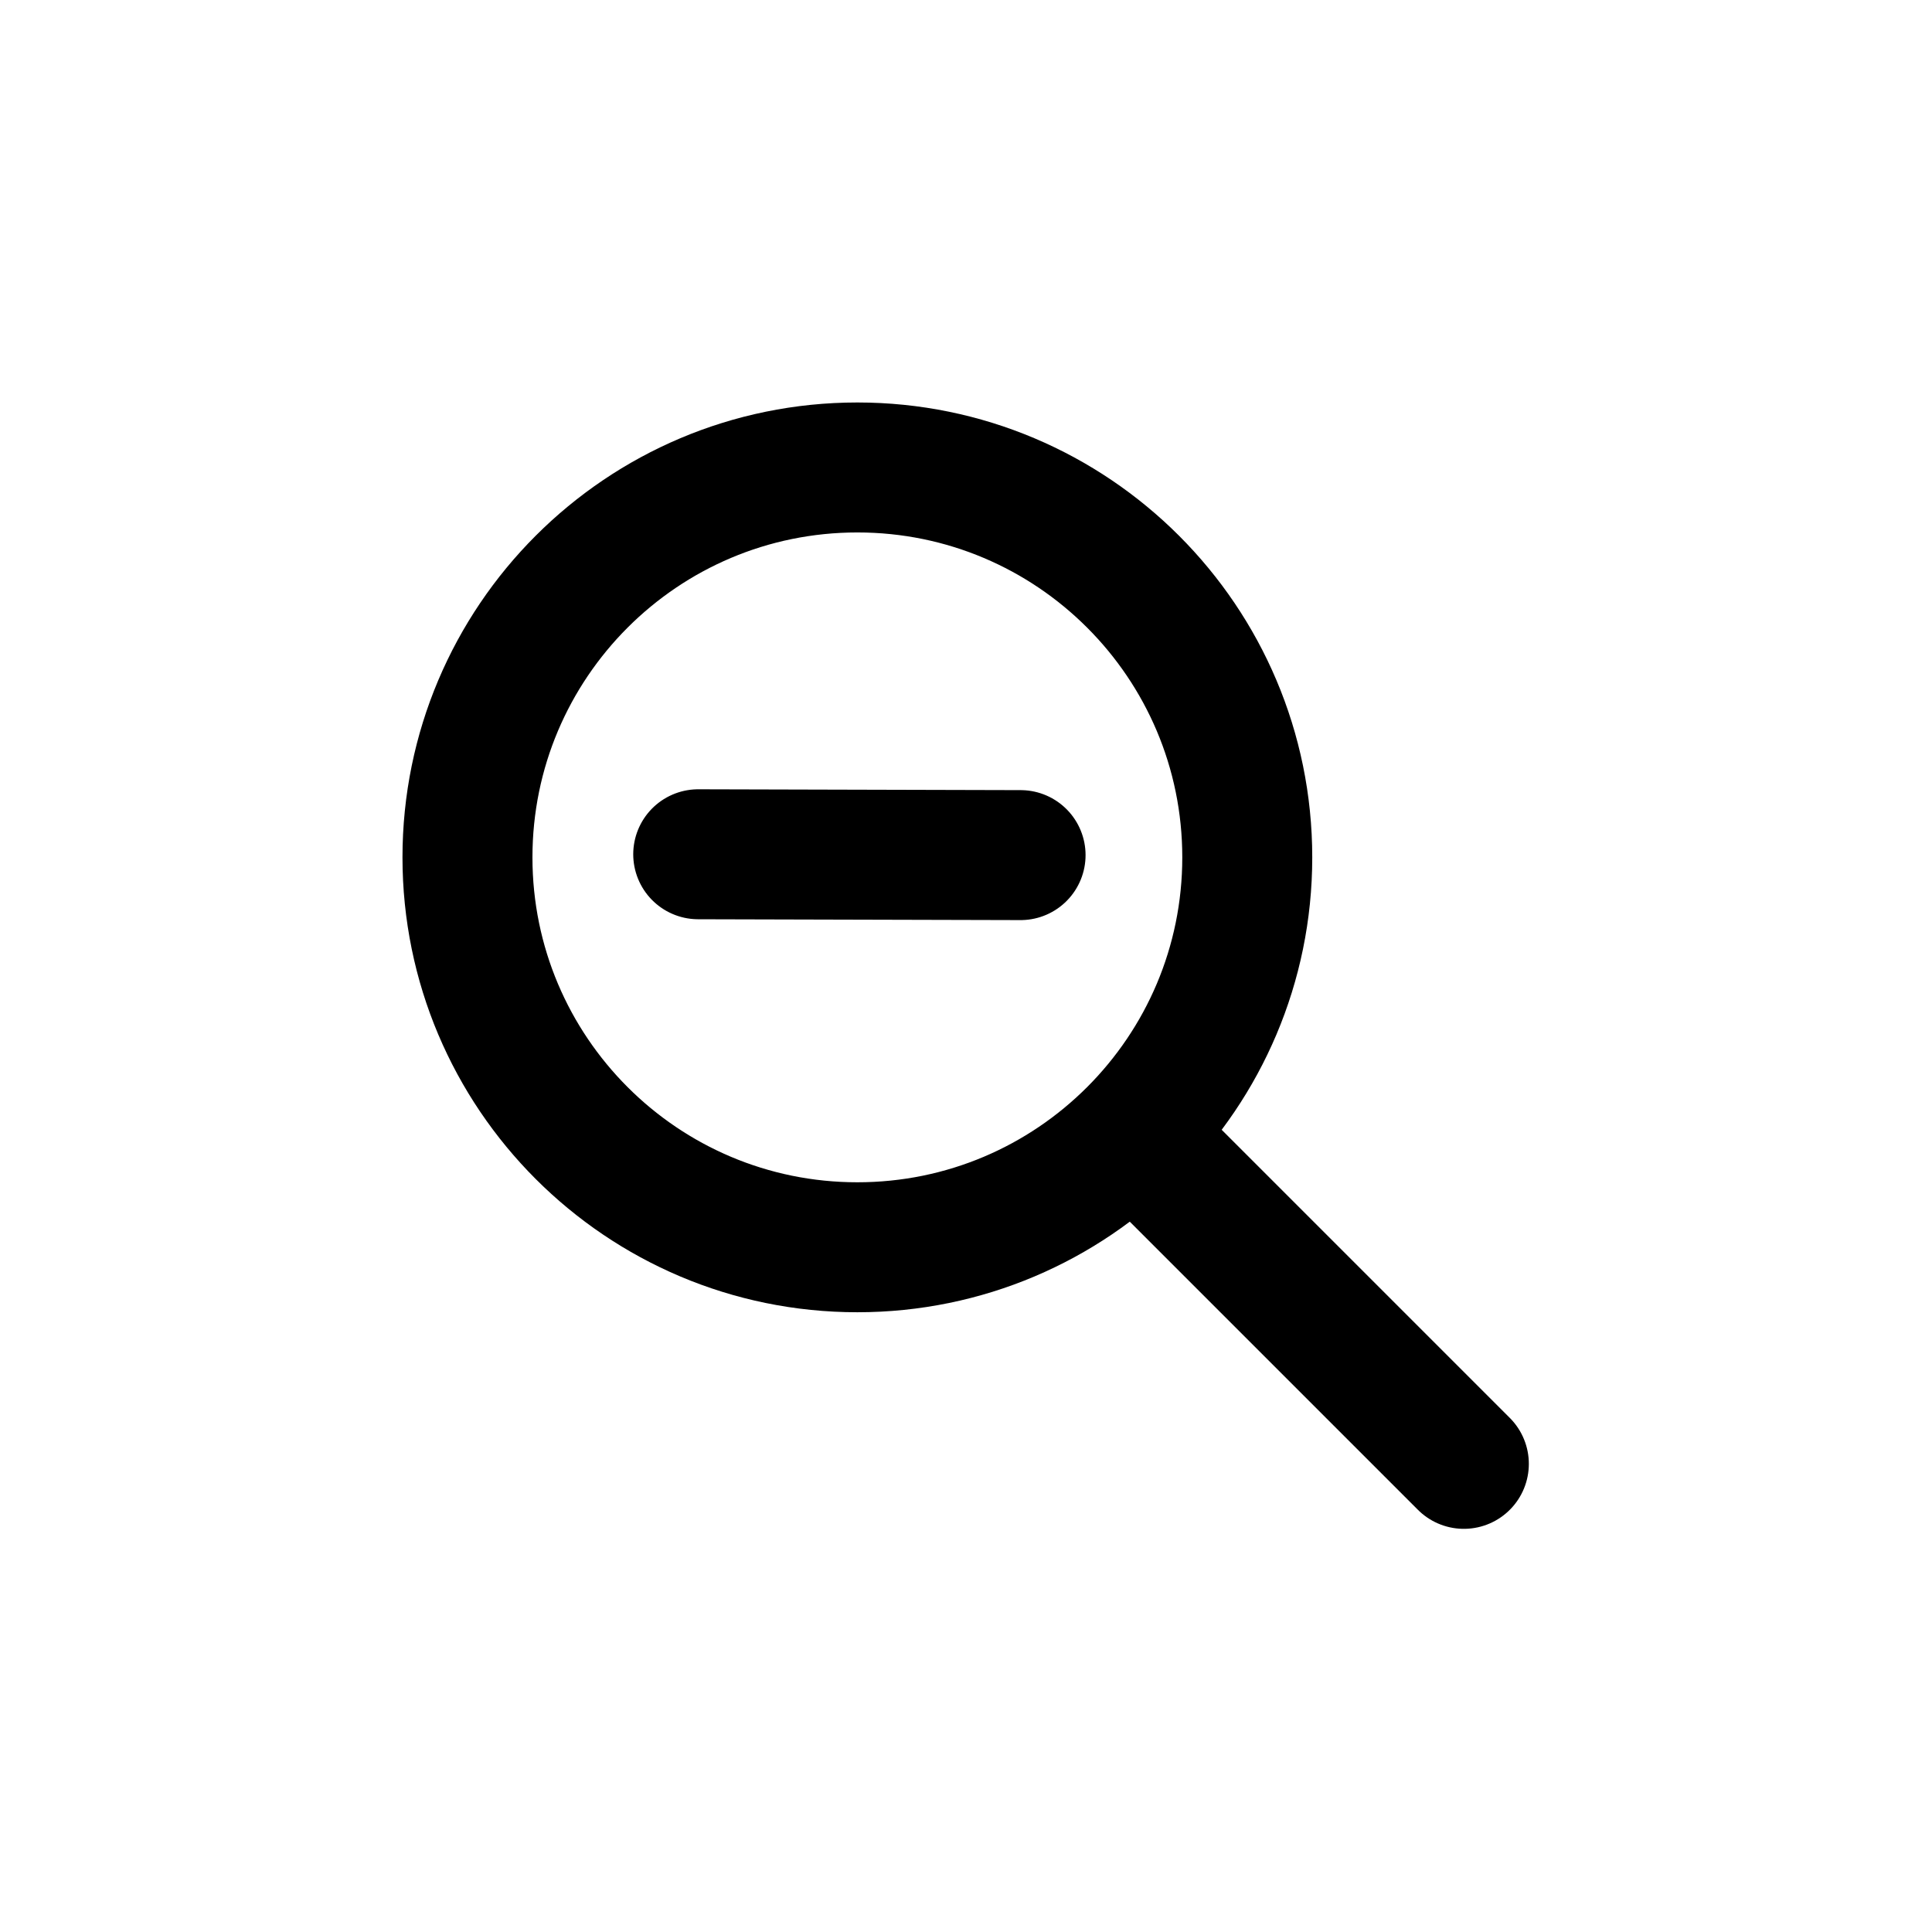
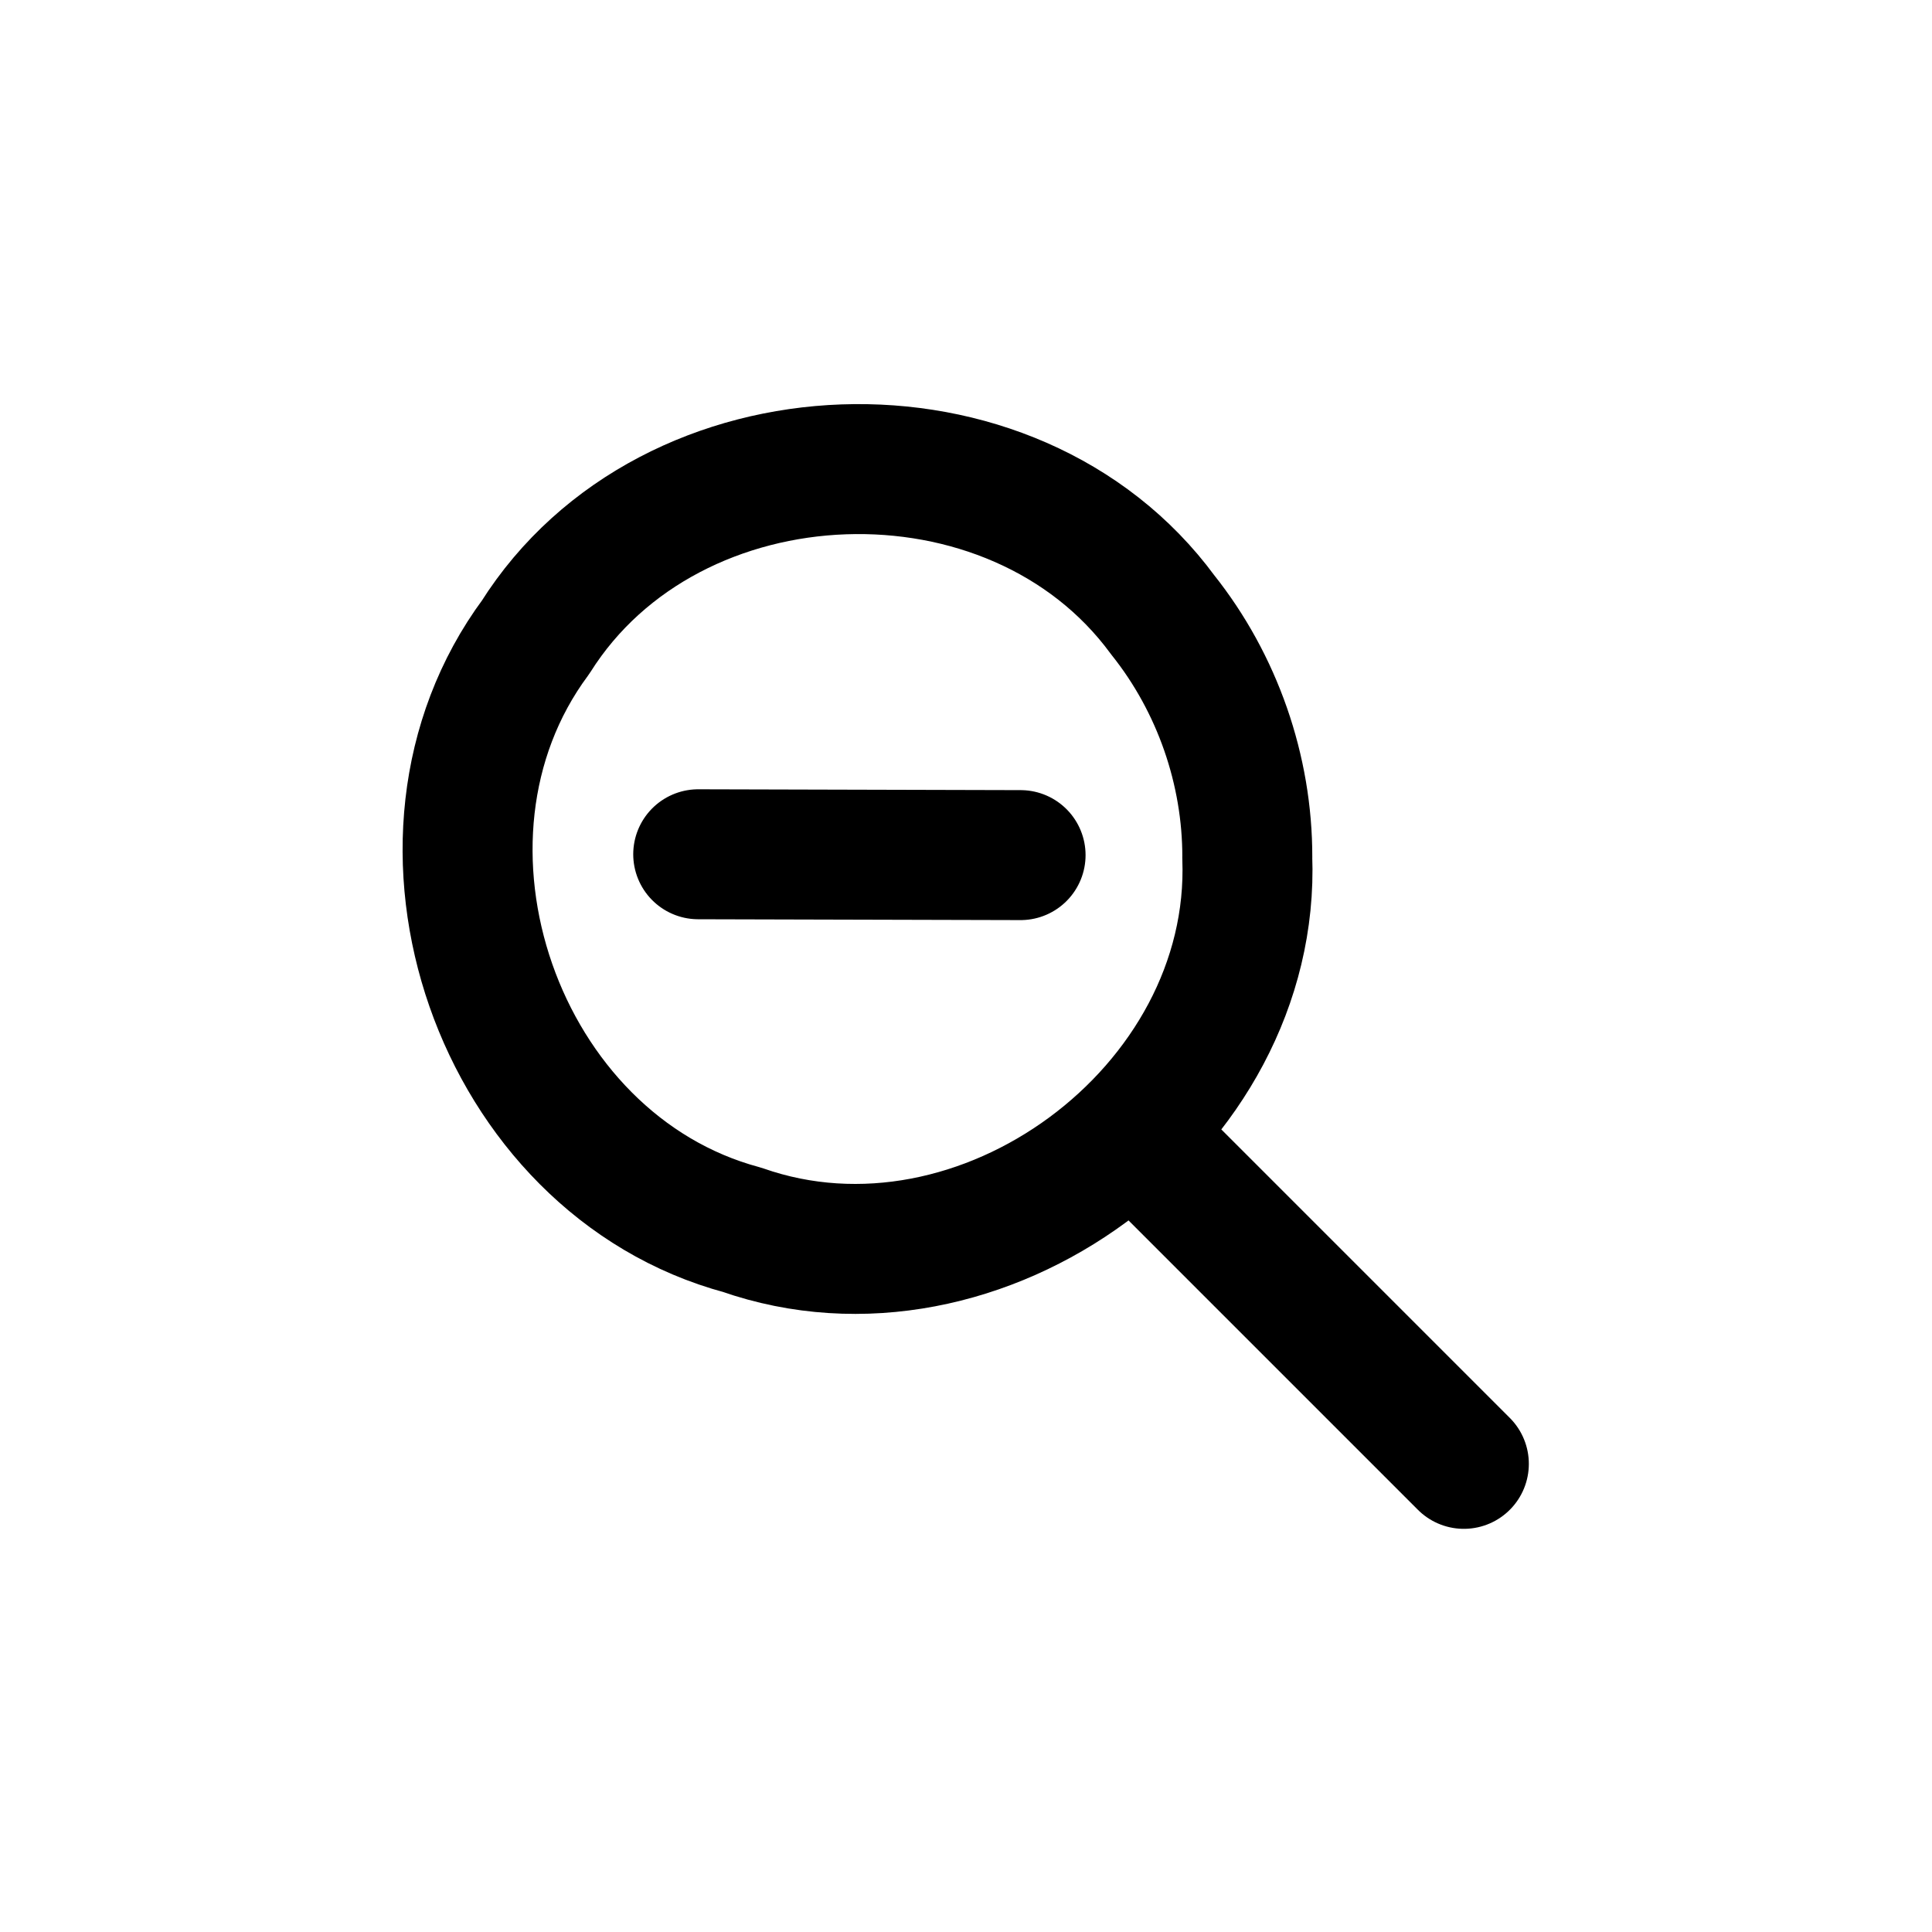
- <svg xmlns="http://www.w3.org/2000/svg" width="48" height="48" id="svg2" version="1.1">
-   <defs id="defs12" />
-   <g id="g4" style="fill:none;fill-opacity:1;stroke:#000000;stroke-width:4px;stroke-linecap:round" transform="translate(0,-2)">
-     
-     
-   </g>
-   <path id="path4143" style="fill:none;fill-rule:evenodd;stroke:#000000;stroke-width:3.229;stroke-linecap:round;stroke-linejoin:round;stroke-miterlimit:4;stroke-dasharray:none;stroke-opacity:1" d="m 17.347,21.224 8.009,0.021 m 3.479,7.59 7.534,7.534 M 30.988,21.301 a 9.687,9.687 0 0 1 -9.687,9.687 9.687,9.687 0 0 1 -9.687,-9.687 9.687,9.687 0 0 1 9.687,-9.687 9.687,9.687 0 0 1 9.687,9.687 z" />
+ <svg xmlns="http://www.w3.org/2000/svg" height="48" width="48" version="1.1">
+   <path stroke-linejoin="round" d="m17.347 21.224c2.67 0.007 5.339 0.014 8.009 0.021m3.479 7.59l7.534 7.534m-5.381-15.068c0.239 6.282-6.624 11.331-12.549 9.254-6.068-1.63-8.874-9.675-5.132-14.724 3.35-5.317 11.865-5.619 15.583-0.552 1.352 1.695 2.104 3.854 2.099 6.021z" stroke="#000" stroke-linecap="round" stroke-width="3.229" fill="none" />
</svg>
